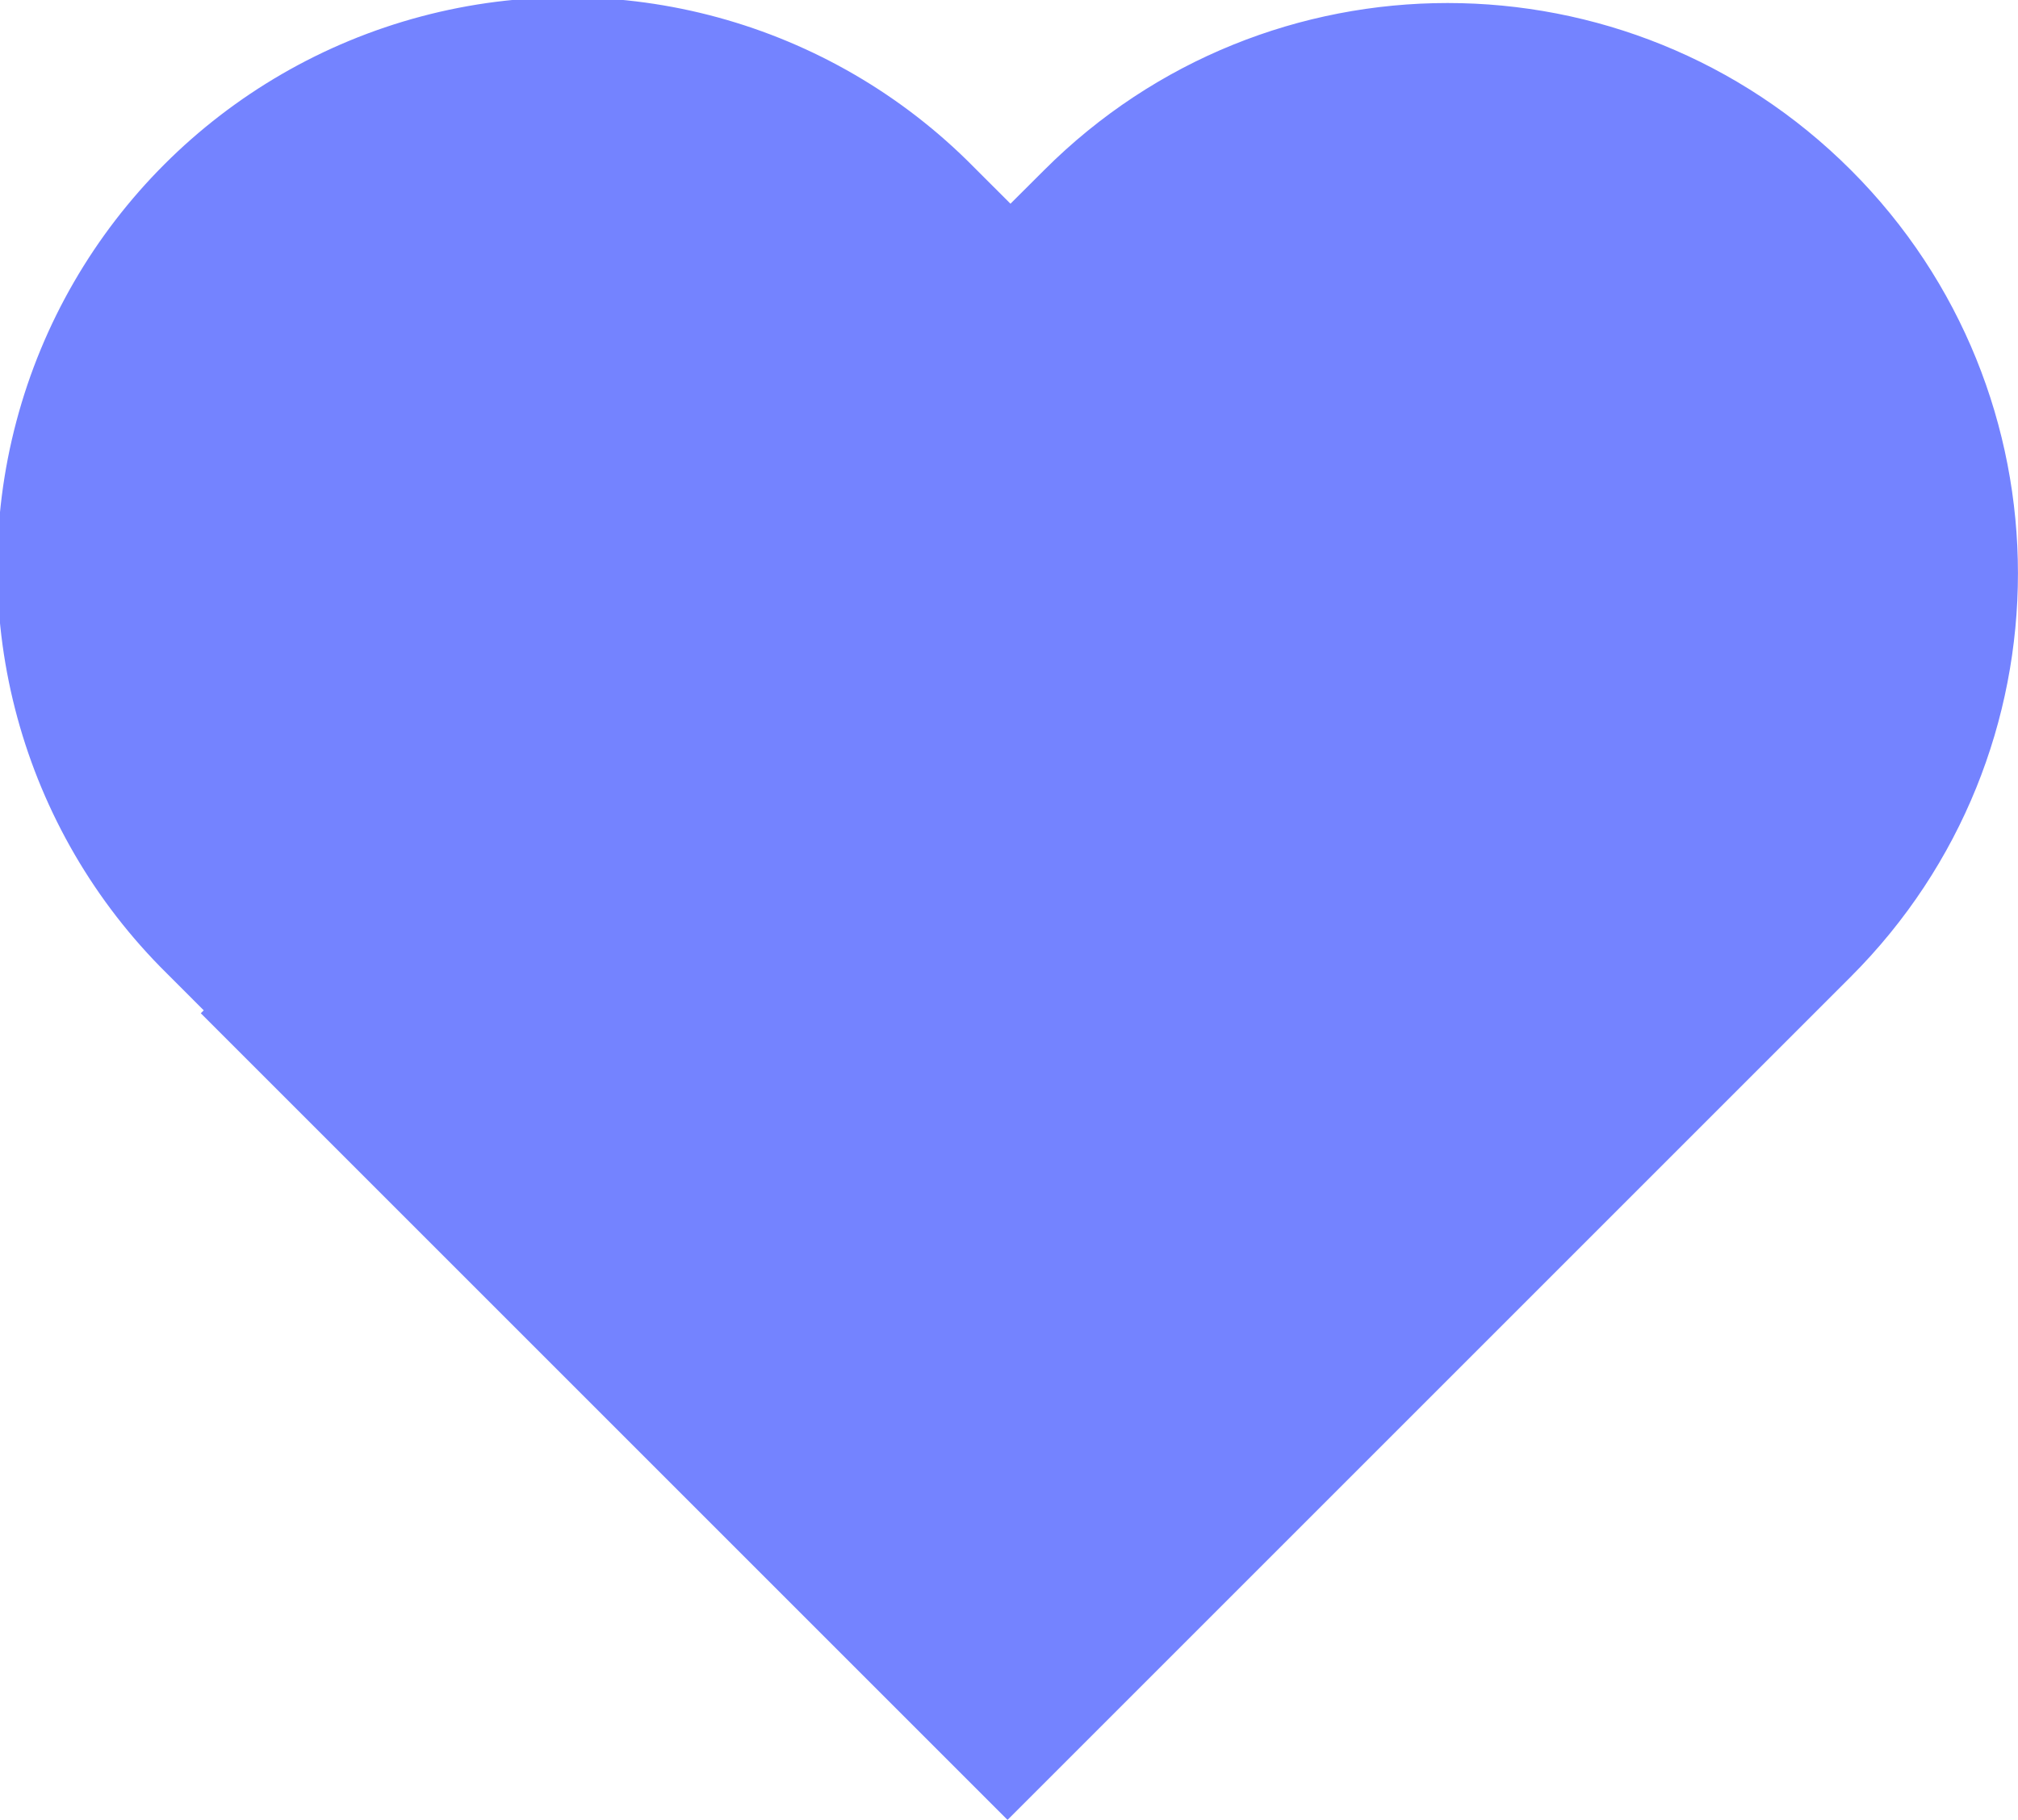
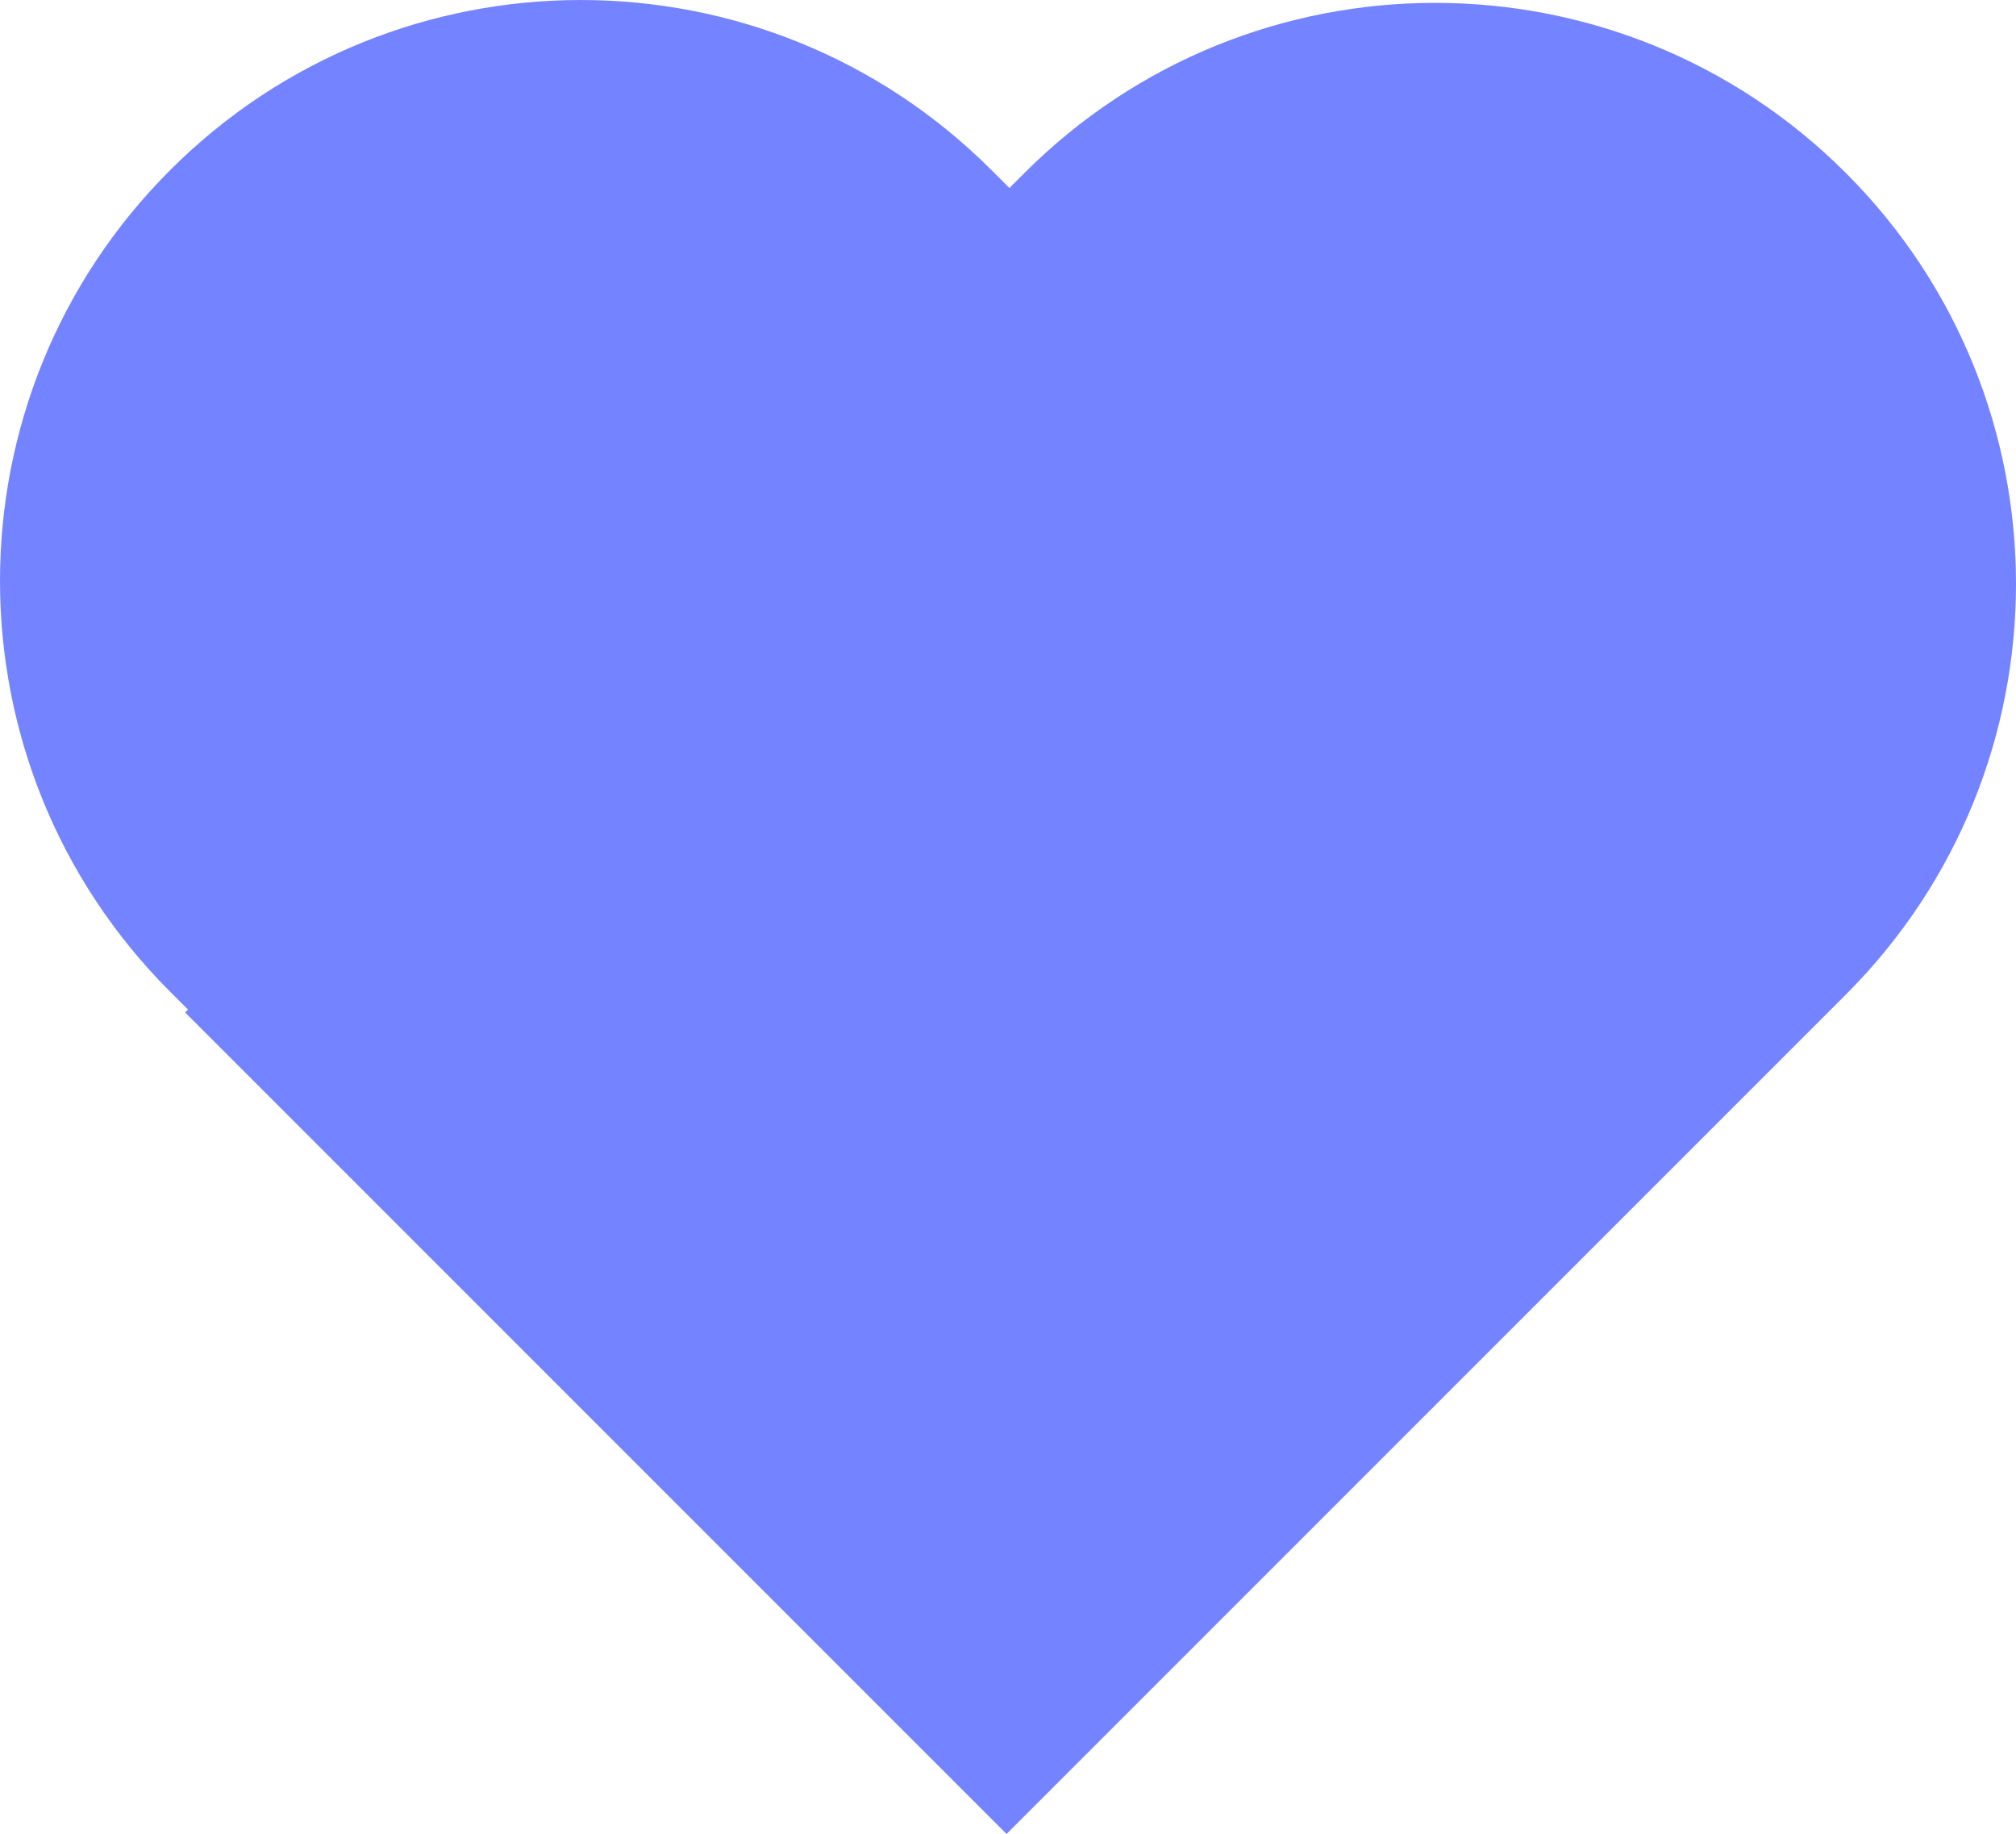
- <svg xmlns="http://www.w3.org/2000/svg" viewBox="0 0 972.85 877.46">
+ <svg xmlns="http://www.w3.org/2000/svg" viewBox="0 0 998.13 907.88">
  <defs>
    <style>.cls-1{fill:#7483ff;}</style>
  </defs>
  <g id="Layer_2" data-name="Layer 2">
    <g id="Layer_1-2" data-name="Layer 1">
-       <path class="cls-1" d="M892.3,82h0a275,275,0,0,0-388.9,0L487.13,98.22,469.45,80.55a275,275,0,1,0-388.9,388.9l17.67,17.68-1.42,1.41L485.72,877.46,892.3,470.87A275,275,0,0,0,892.3,82Z" />
+       <path class="cls-1" d="M913.9,85.64h0a287.59,287.59,0,0,0-406.69,0l-7.44,7.44-8.85-8.85A287.57,287.57,0,1,0,84.23,490.92l8.85,8.85-1.42,1.42L498.35,907.88,913.9,492.34a287.58,287.58,0,0,0,0-406.7Z" />
    </g>
  </g>
</svg>
